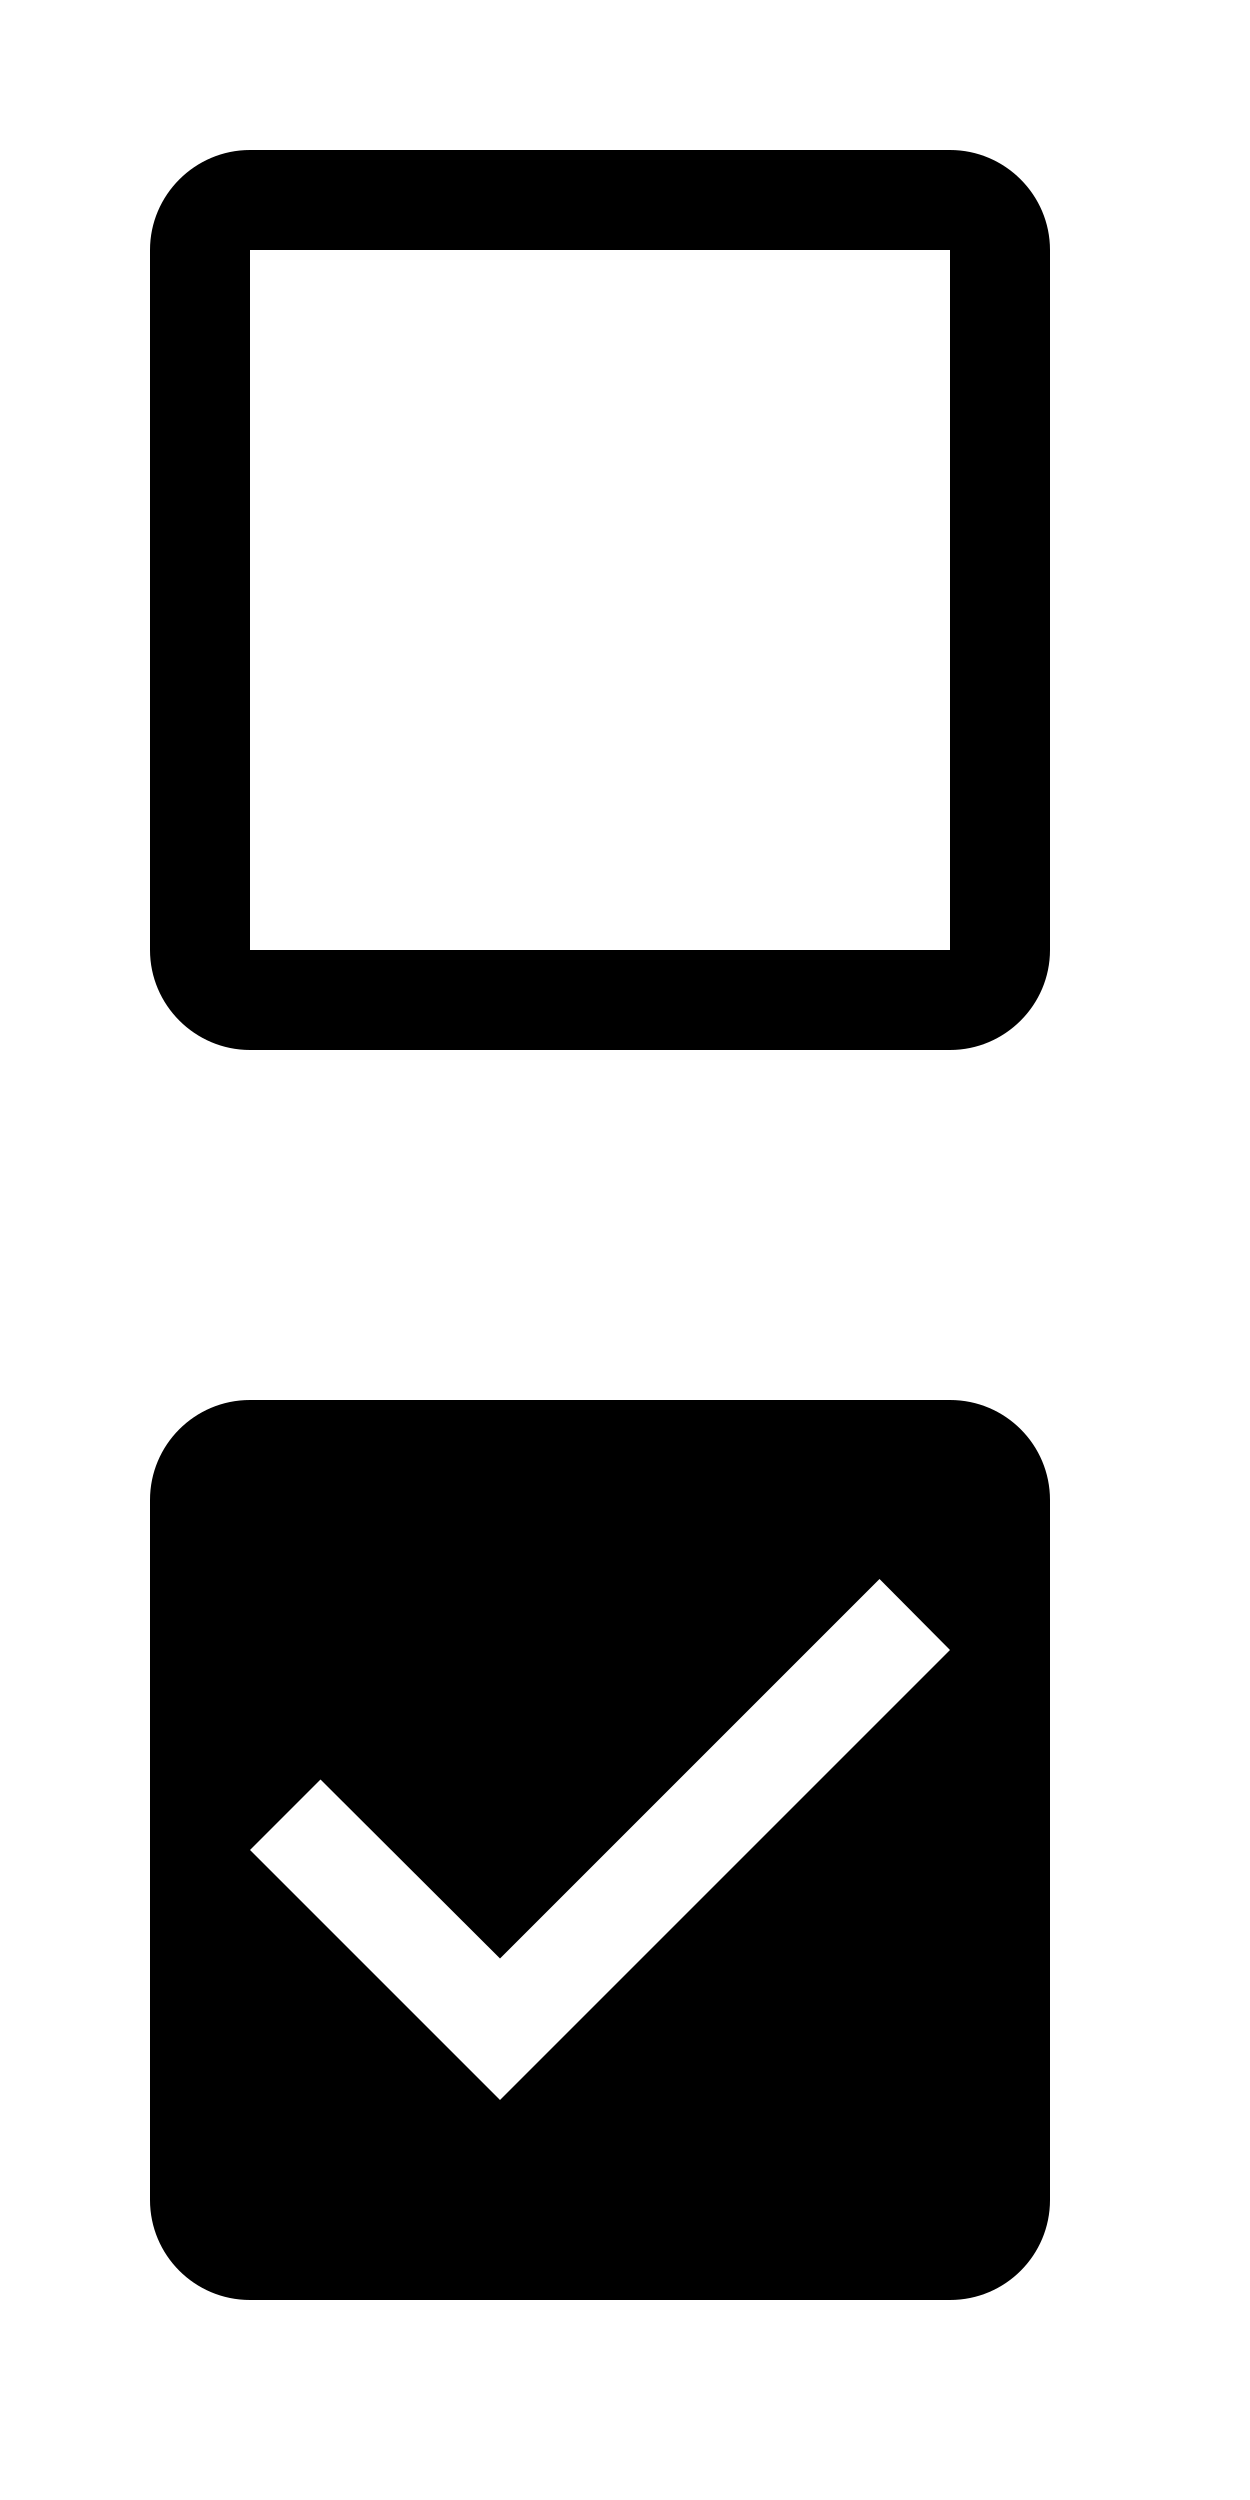
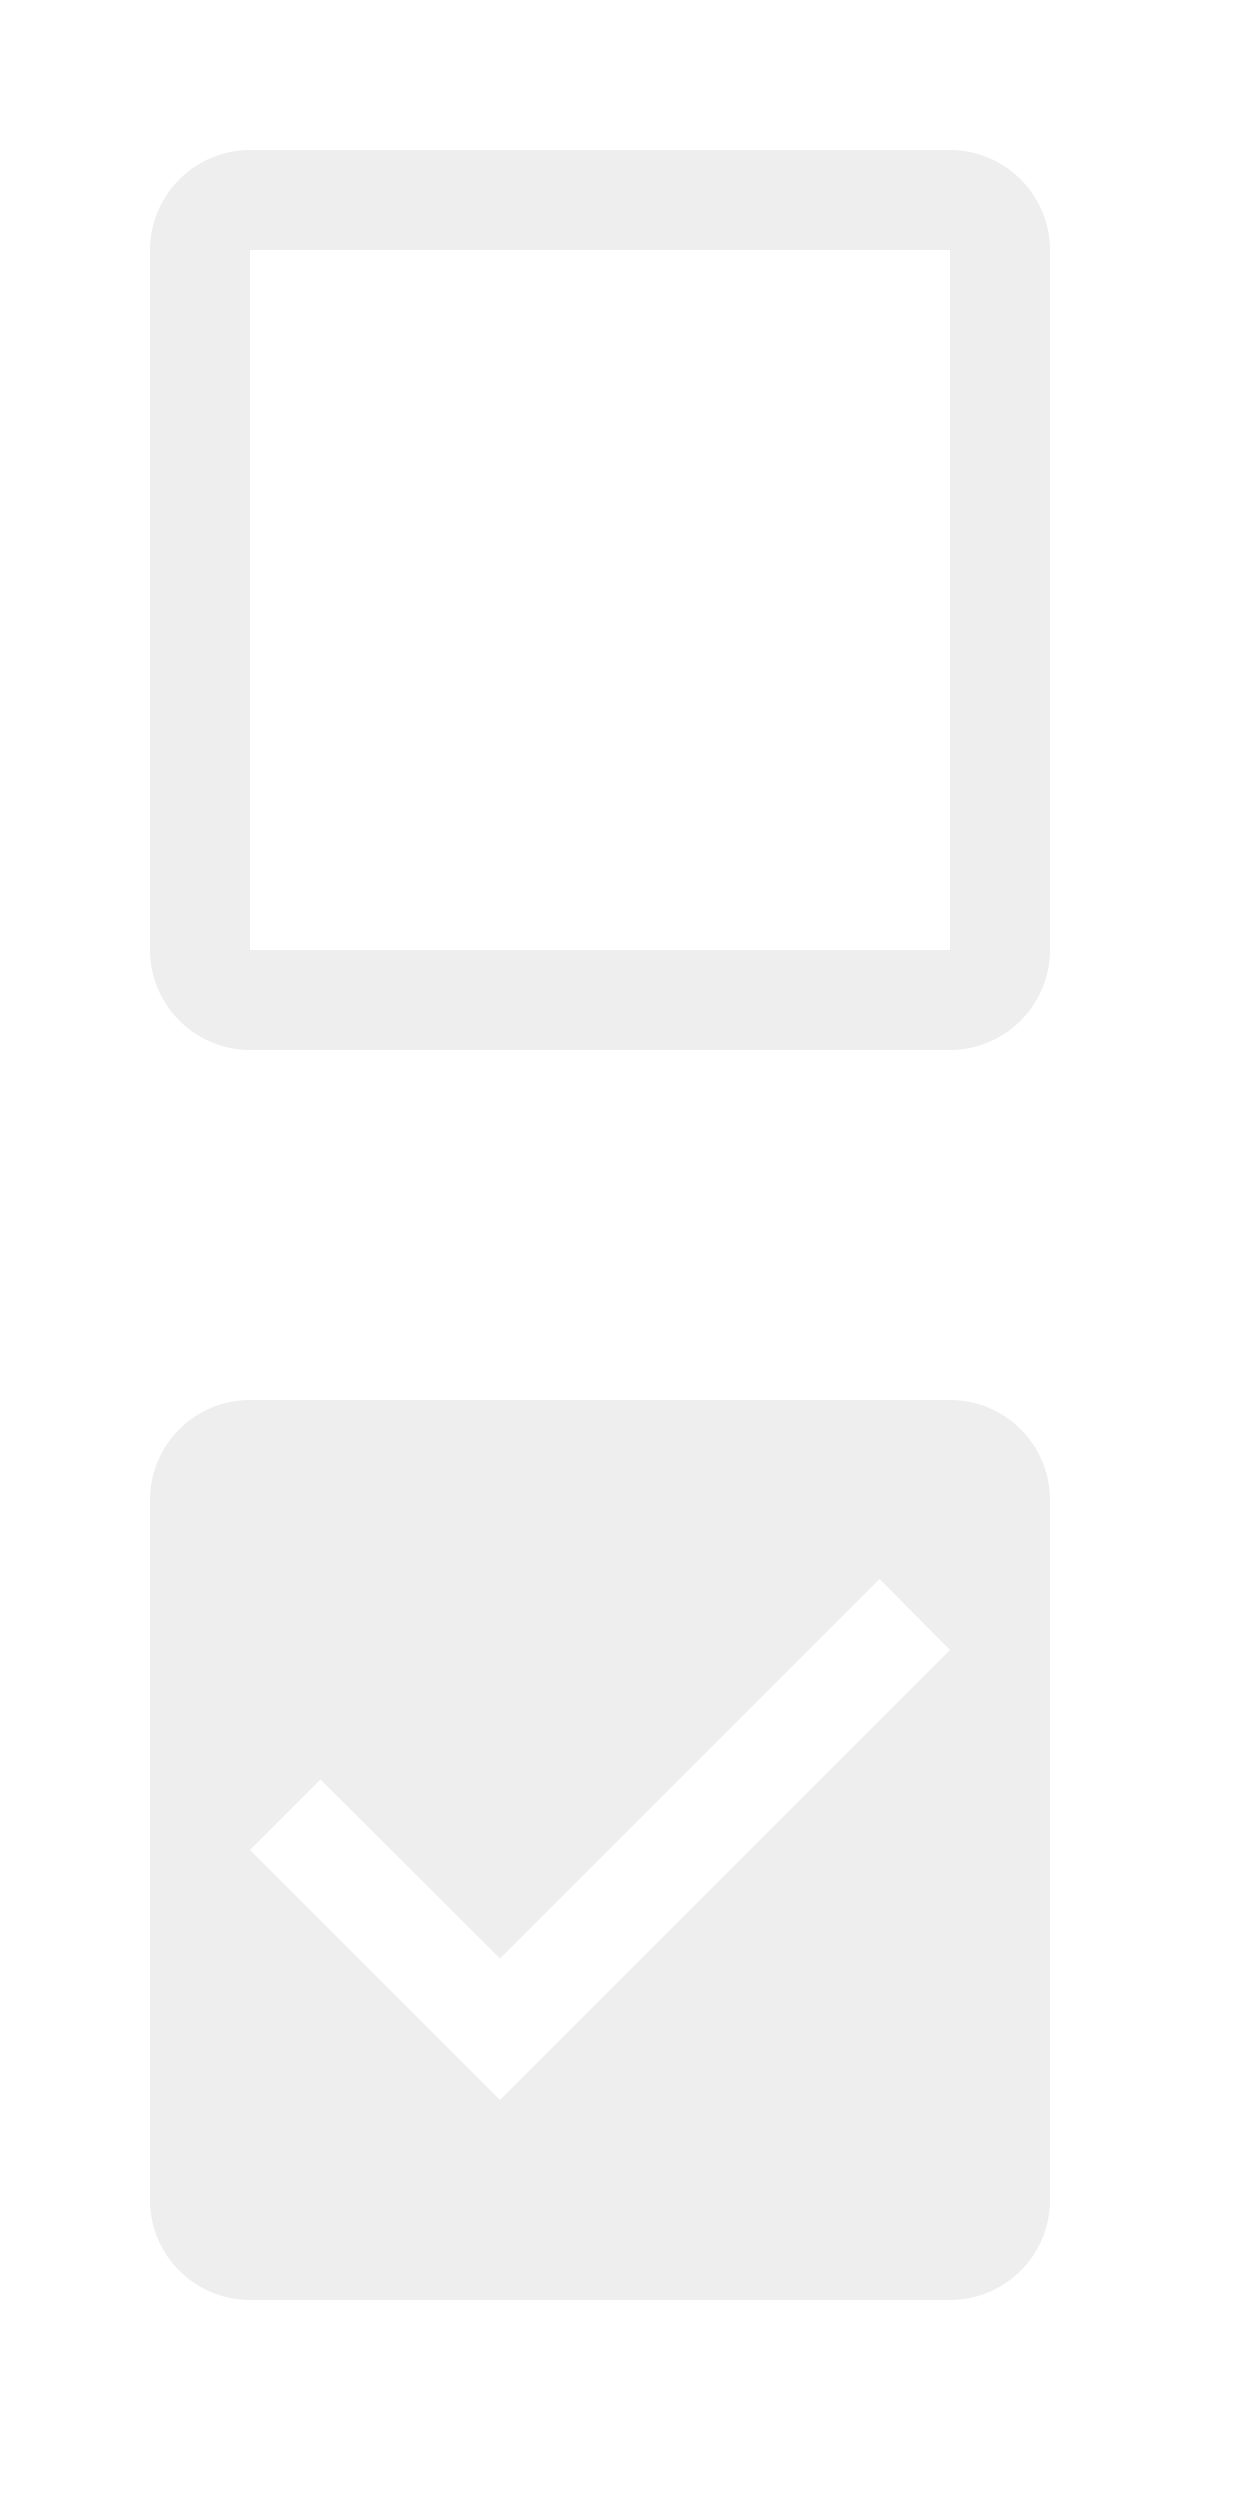
<svg xmlns="http://www.w3.org/2000/svg" width="20pt" height="40pt" viewBox="0 0 20 40" version="1.1" id="svg2">
  <defs id="defs17" />
-   <g style="fill:#000000" id="g3068" transform="scale(0.8,0.8)">
+   <g style="fill:#eee" id="g3068" transform="scale(0.8,0.8)">
    <path id="path3058" d="M 19,5 V 19 H 5 V 5 H 19 M 19,3 H 5 C 3.9,3 3,3.9 3,5 v 14 c 0,1.1 0.9,2 2,2 h 14 c 1.1,0 2,-0.9 2,-2 V 5 C 21,3.9 20.1,3 19,3 z" />
    <path id="path3060" d="M 0,0 H 24 V 24 H 0 z" style="fill:none" />
  </g>
-   <g style="fill:#000000" id="g3084" transform="matrix(0.8,0,0,0.8,0,20)">
+   <g style="fill:#eee" id="g3084" transform="matrix(0.8,0,0,0.8,0,20)">
    <path id="path3074" d="M 0,0 H 24 V 24 H 0 z" style="fill:none" />
    <path id="path3076" d="M 19,3 H 5 C 3.89,3 3,3.9 3,5 v 14 c 0,1.1 0.89,2 2,2 h 14 c 1.11,0 2,-0.9 2,-2 V 5 C 21,3.9 20.11,3 19,3 z M 10,17 5,12 6.41,10.59 10,14.17 17.59,6.58 19,8 10,17 z" />
  </g>
</svg>
